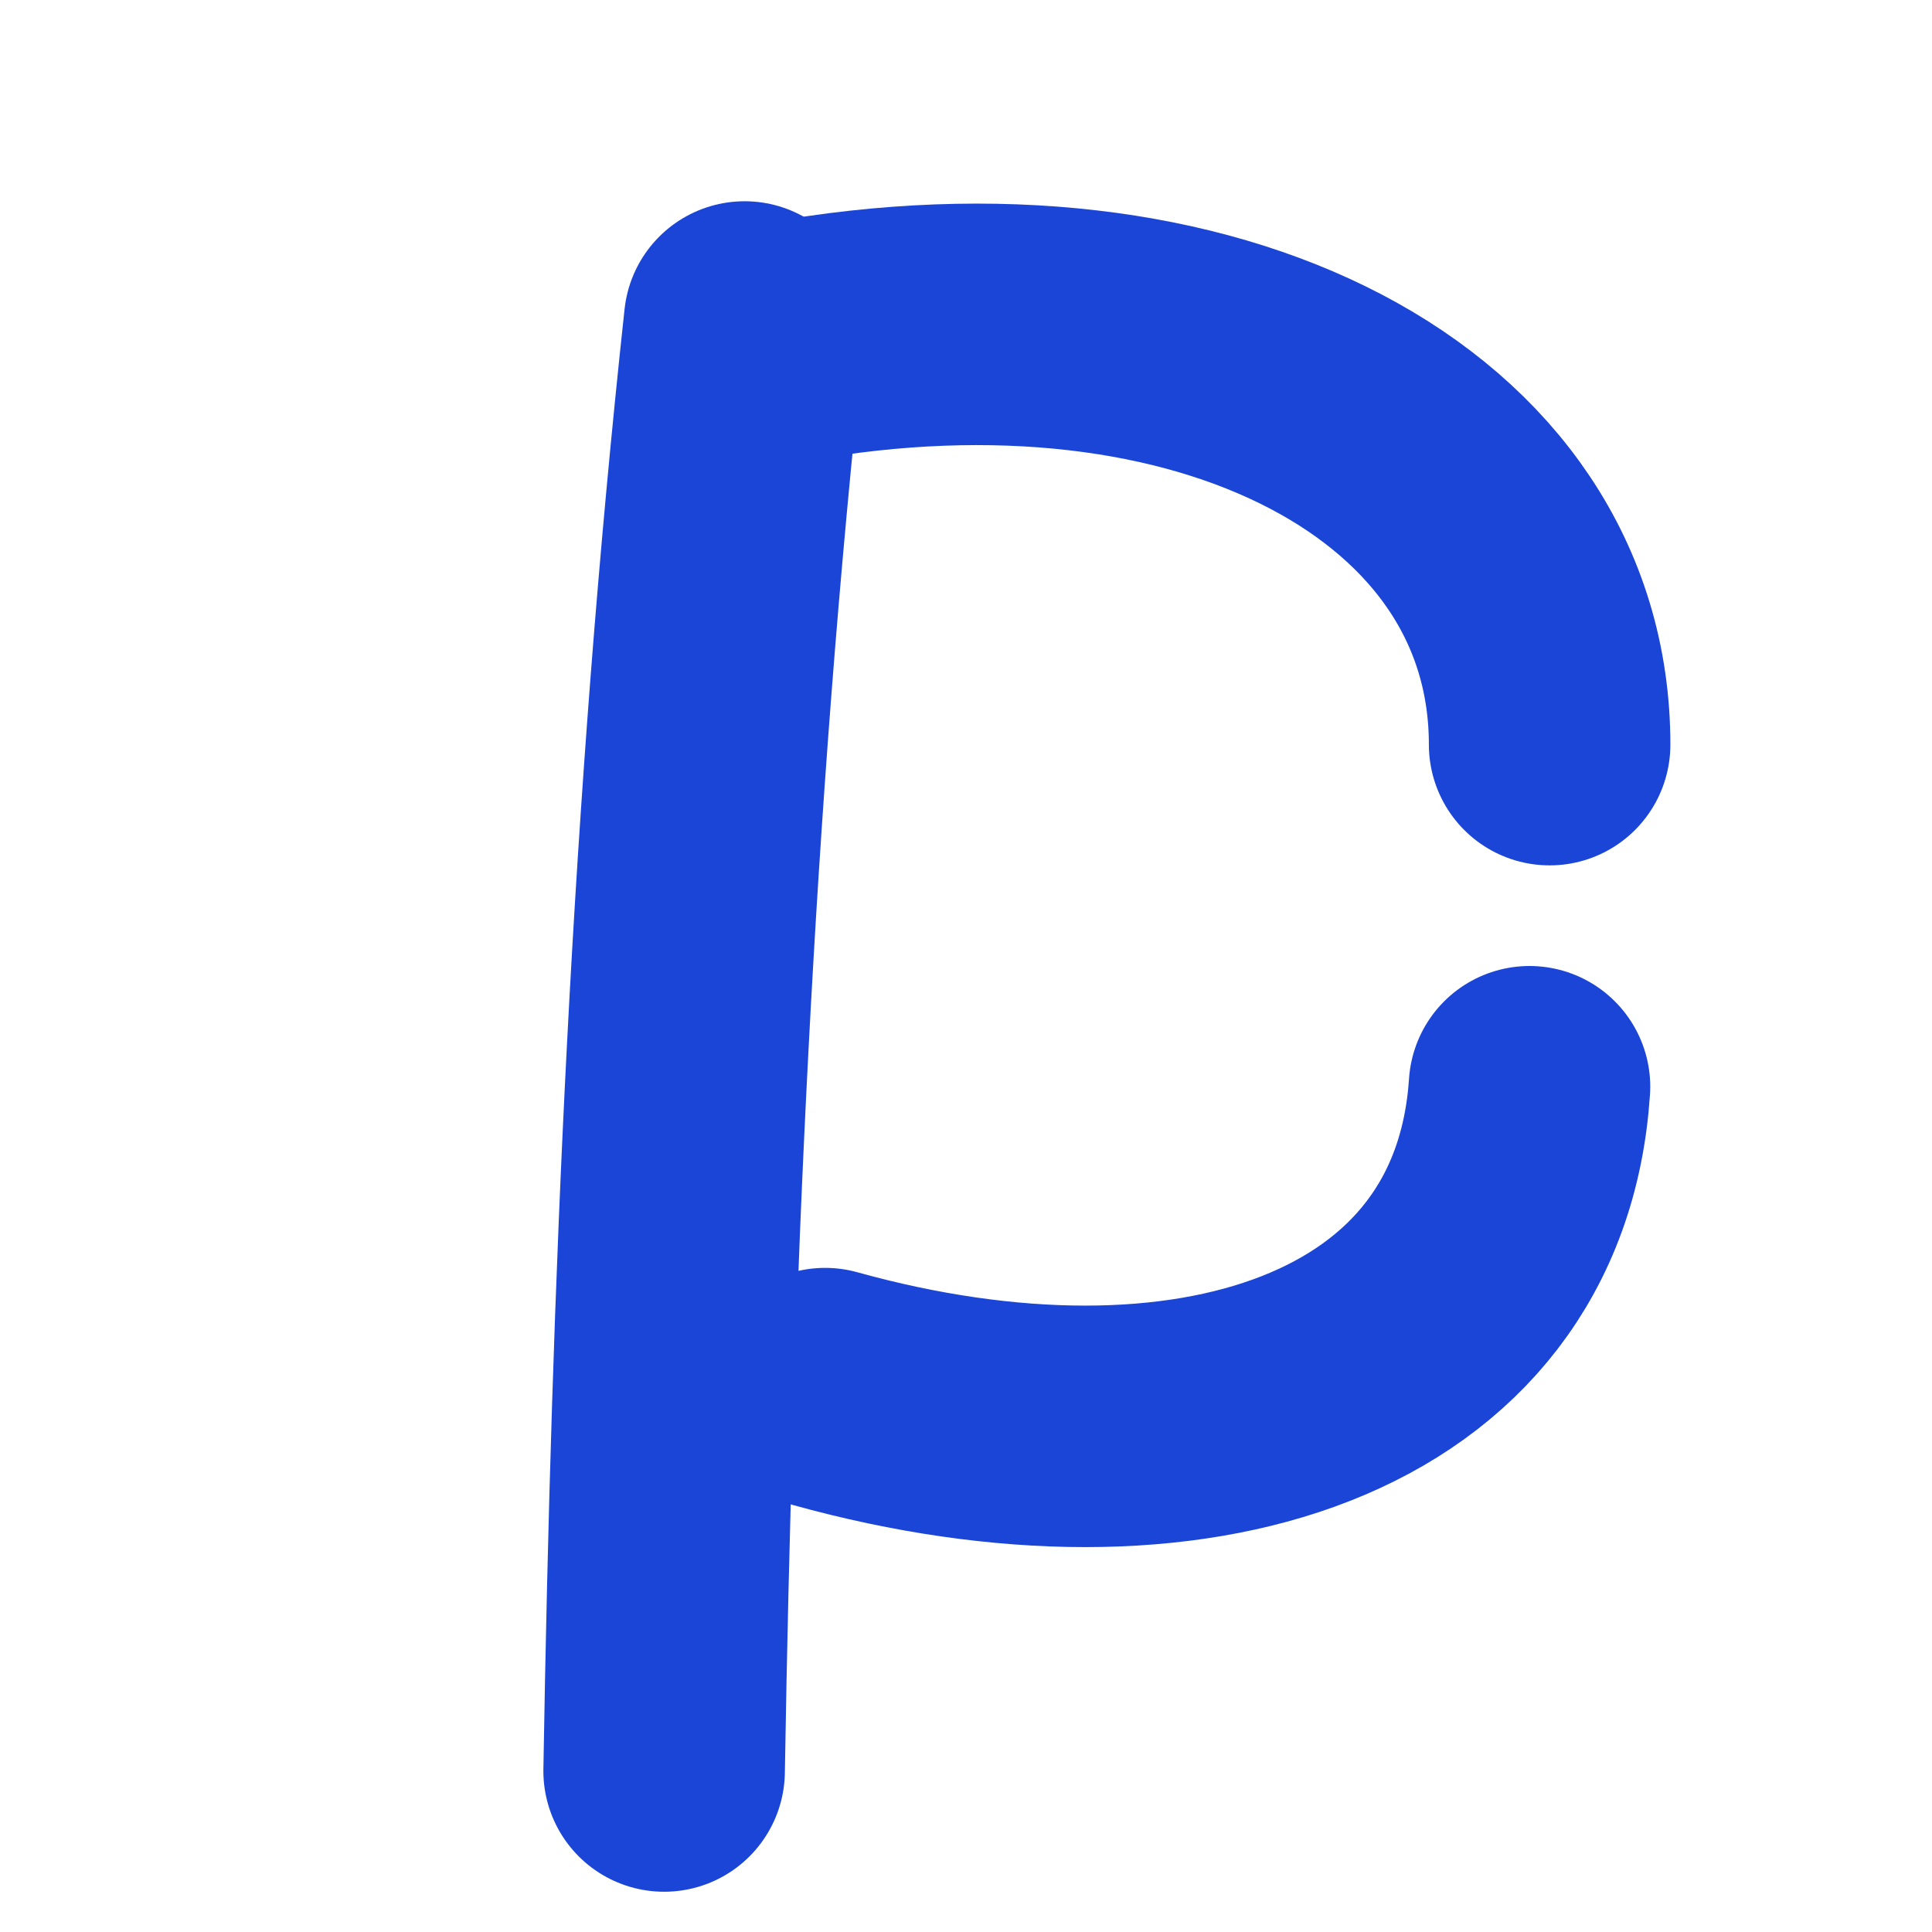
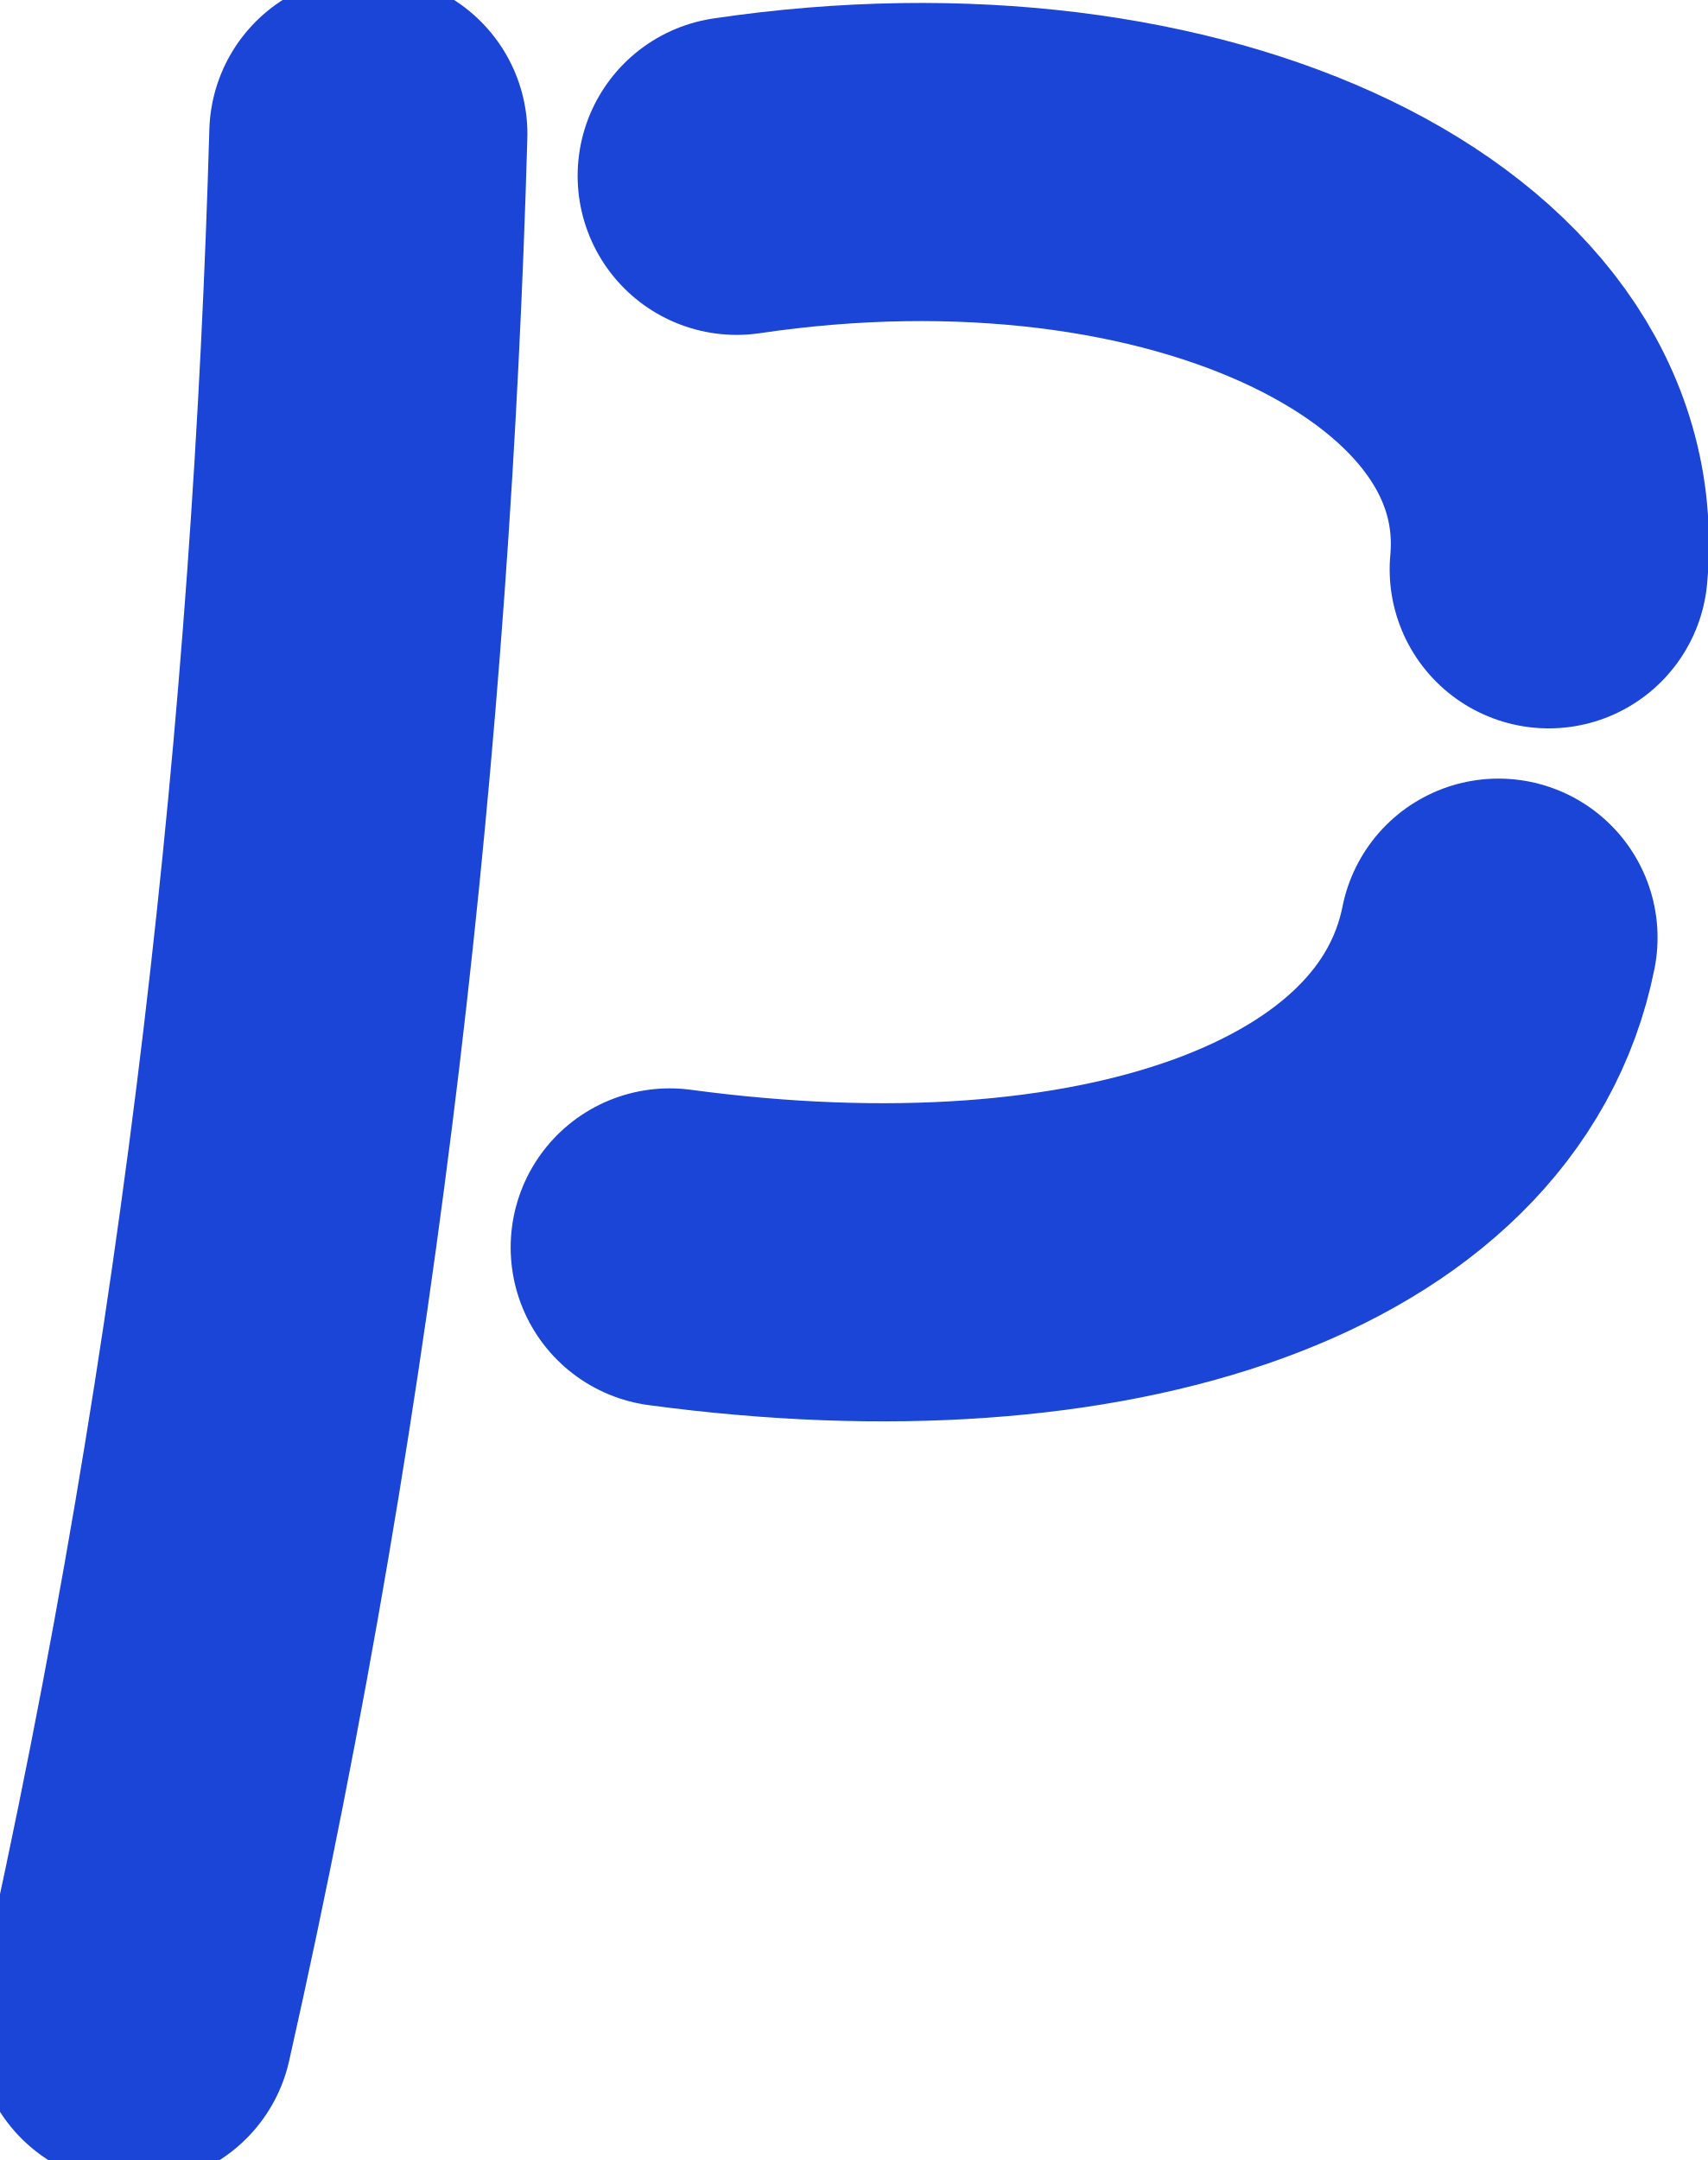
- <svg xmlns="http://www.w3.org/2000/svg" viewBox="0 0 48 48" fill="none" role="img" aria-label="PrivyPay">
-   <path d="M18.5 8 C 17.2 20, 16.7 32, 16.5 44" stroke="#1B45D7" stroke-width="6" stroke-linecap="round" stroke-linejoin="round" />
-   <path d="M19.5 8.5 C 30 6.6, 38.5 11, 38.5 18.5" stroke="#1B45D7" stroke-width="6" stroke-linecap="round" stroke-linejoin="round" />
-   <path d="M38 27 C 37.5 34.5, 29.5 37, 20.5 34.5" stroke="#1B45D7" stroke-width="6" stroke-linecap="round" stroke-linejoin="round" />
+ <svg xmlns="http://www.w3.org/2000/svg" viewBox="8 3.4 20.4 25.8" role="img" aria-label="Pexa">
+   <g fill="none" stroke="#1B45D7" stroke-width="3.8" stroke-linecap="round">
+     <path d="M12.4 5C12.2 12 11.4 19.6 9.6 27.6" />
+     <path d="M16.8 5.5C22.2 4.7 26.8 6.9 26.5 10.2" />
+     <path d="M25.9 14.6C25.3 17.6 21.2 19 16 18.3" />
+   </g>
</svg>
